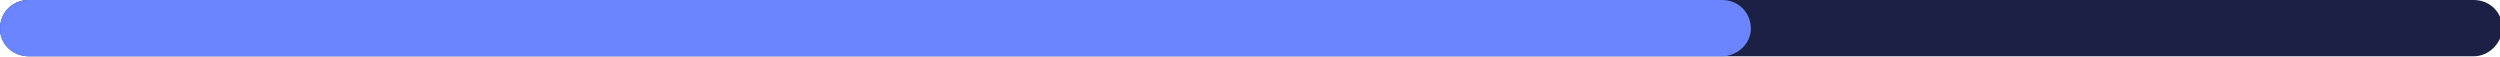
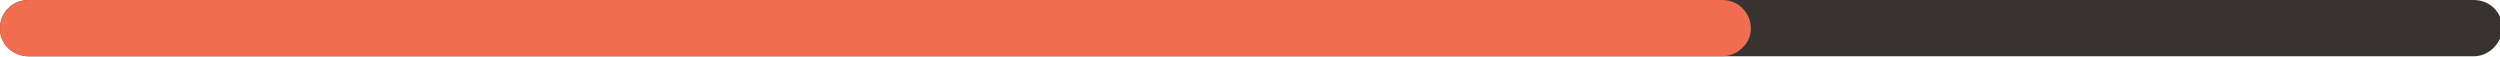
<svg xmlns="http://www.w3.org/2000/svg" version="1.1" id="Layer_1" x="0px" y="0px" viewBox="0 0 199.9 4.5" style="enable-background:new 0 0 199.9 4.5;" xml:space="preserve">
  <style type="text/css">
- 	.st0{fill:#1B2044;}
- 	.st1{fill:#6B84FF;}
+ 	.st0{fill:#383331;}
+ 	.st1{fill:#f26c4f;}
</style>
  <g>
    <path class="st0" d="M197.8,4.5H2.3C1,4.5,0,3.5,0,2.3v0C0,1,1,0,2.3,0l195.5,0c1.3,0,2.3,1,2.3,2.3v0C200,3.5,199,4.5,197.8,4.5z" />
    <path class="st1" d="M137.7,4.5L2.3,4.5C1,4.5,0,3.5,0,2.3v0C0,1,1,0,2.3,0l135.4,0c1.3,0,2.3,1,2.3,2.3v0   C140,3.5,138.9,4.5,137.7,4.5z" />
  </g>
</svg>
